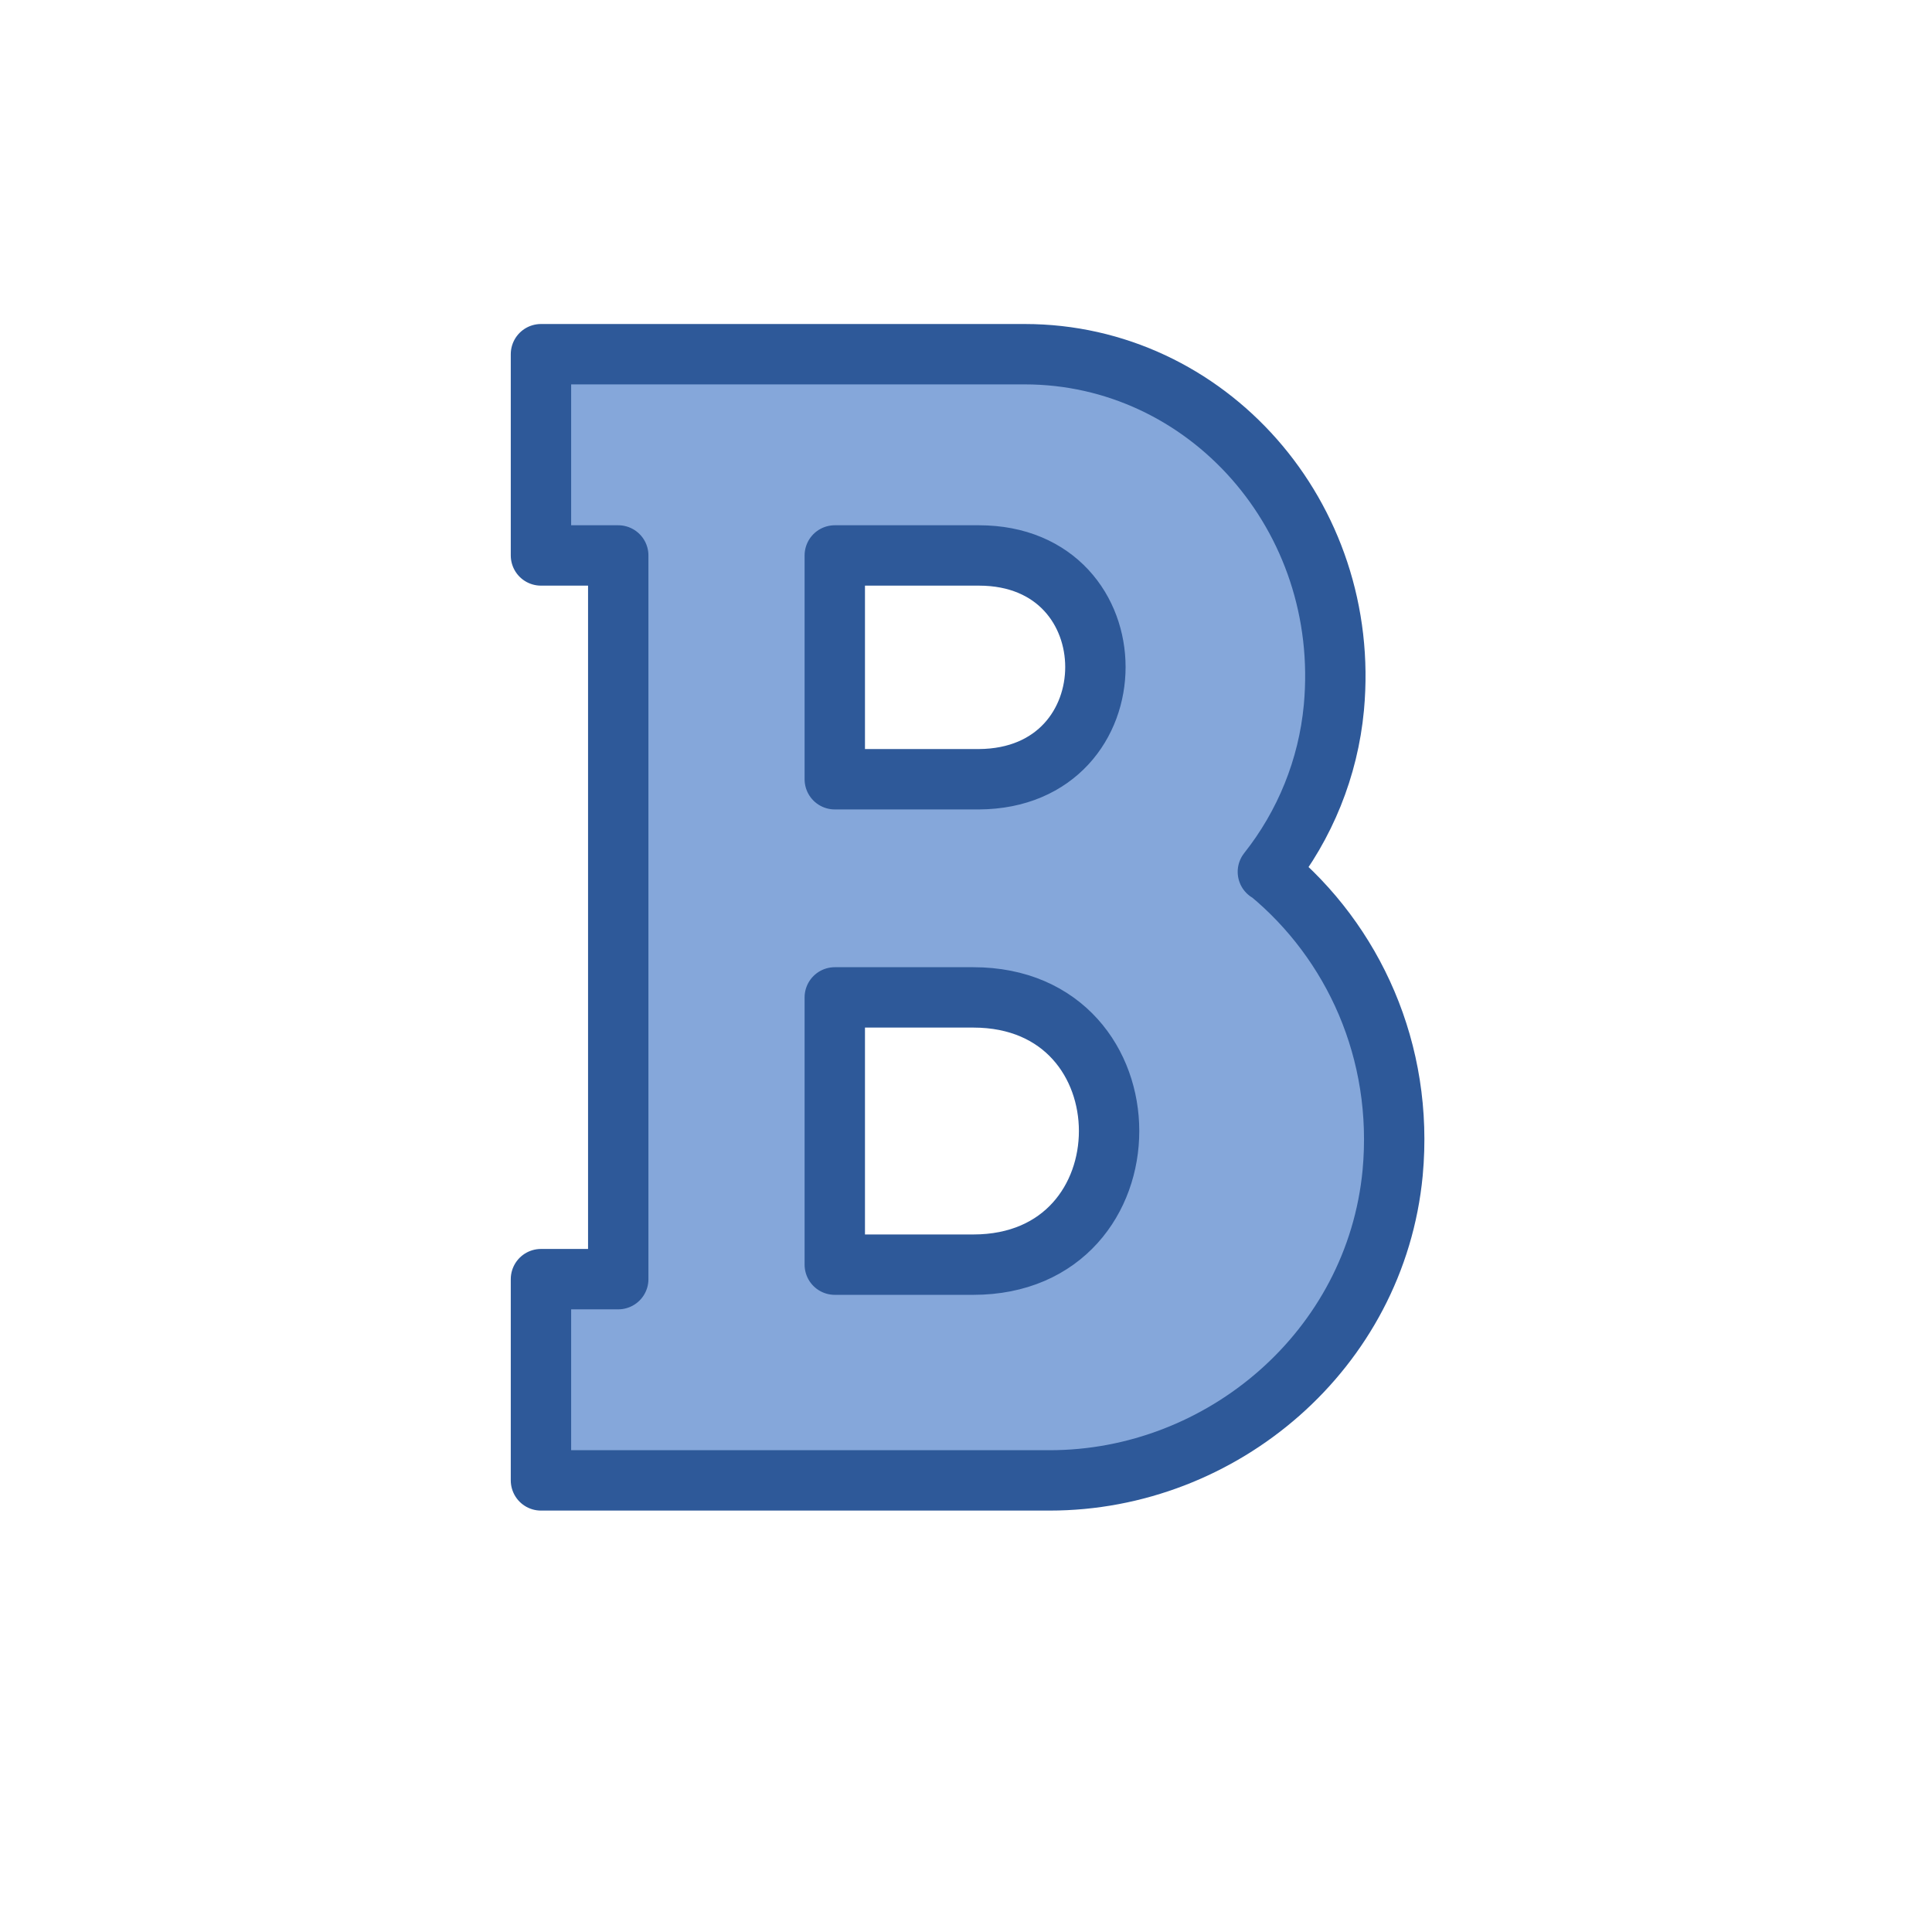
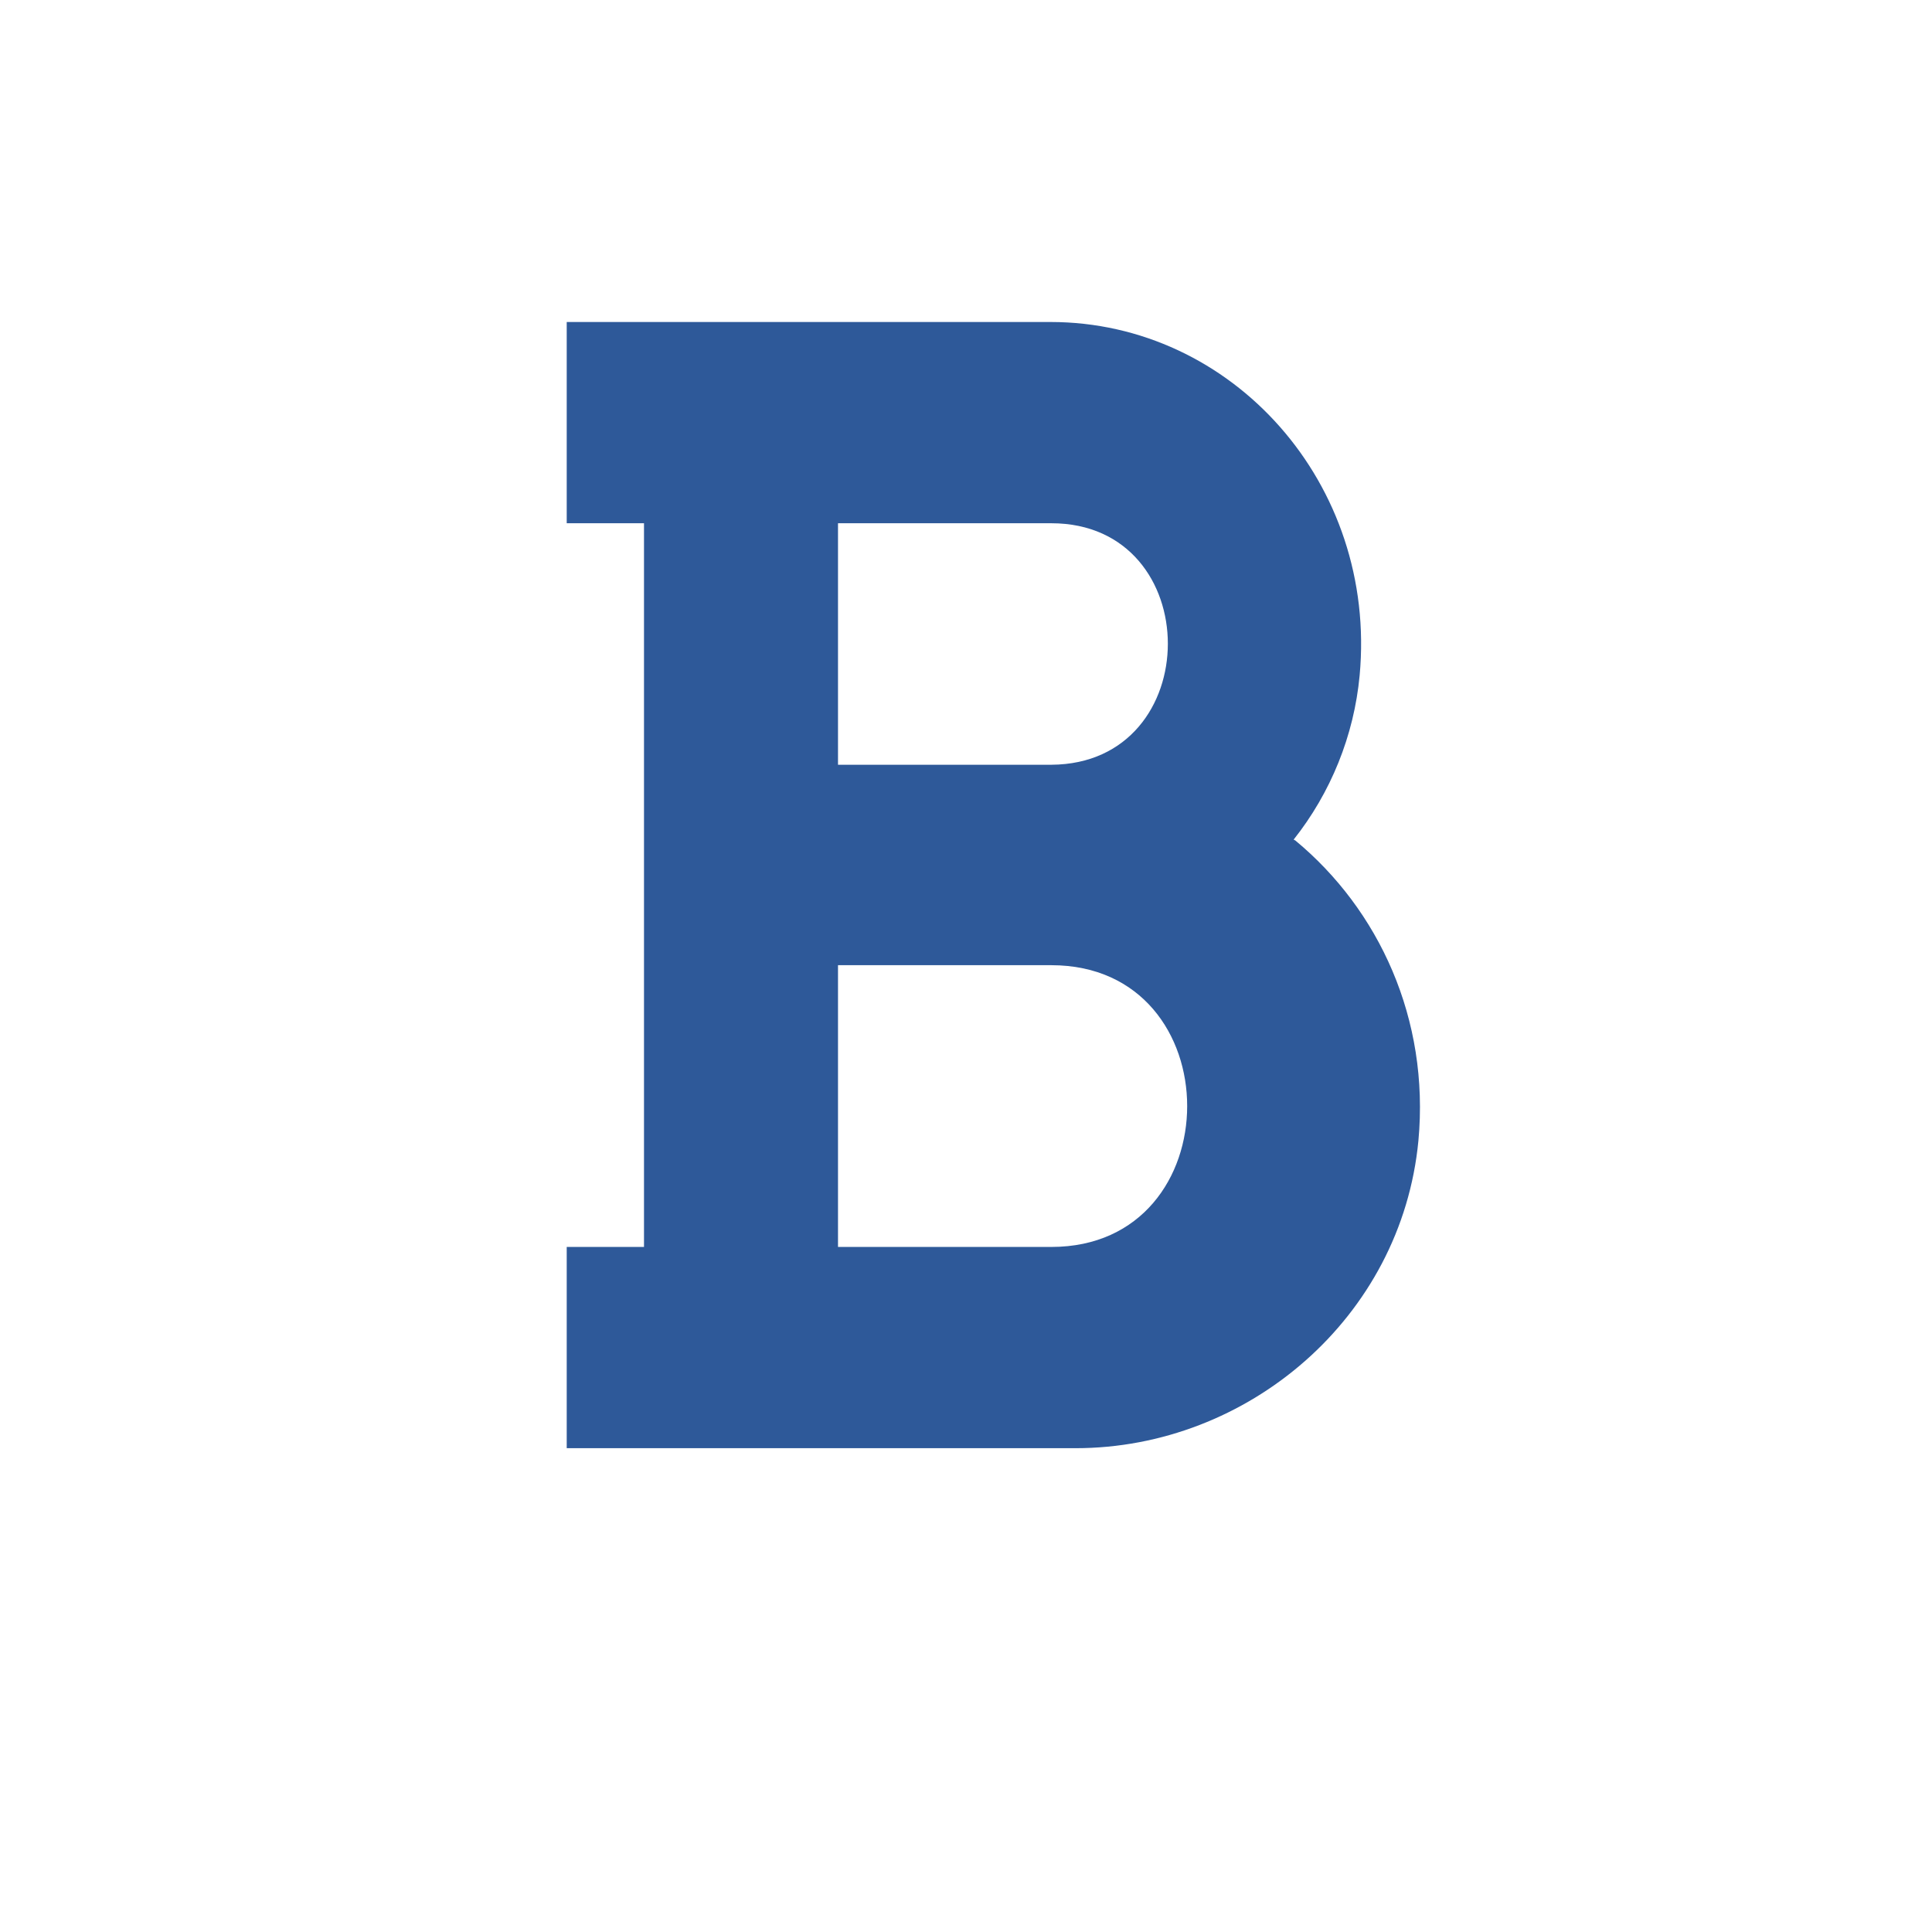
<svg xmlns="http://www.w3.org/2000/svg" height="24" viewBox="0 0 24 24" width="24">
-   <path d="m15.75 10.83c.46-.58.75-1.29.82-2.04.22-2.38-1.58-4.39-3.84-4.39h-6.01v2.5h.96v8.99h-.96v2.5h6.32c2.14 0 4.05-1.62 4.26-3.82.14-1.51-.49-2.87-1.53-3.73zm-5.38-3.93h1.79c1.93 0 1.93 2.77 0 2.78h-1.79zm1.72 8.81h-1.72v-3.32h1.72c2.25 0 2.25 3.32 0 3.32z" fill="#85a7da" stroke="#2e5999" stroke-linejoin="round" stroke-width=".75" />
+   <path d="m16.07 10.43c.46-.58.75-1.29.82-2.04.22-2.38-1.58-4.39-3.84-4.39h-6.01v2.5h.96v8.99h-.96v2.5h6.32c2.14 0 4.05-1.62 4.26-3.82.14-1.51-.49-2.87-1.53-3.73zm-5.66-3.93h2.65c1.93 0 1.93 2.99 0 3h-2.65zm2.65 8.99h-2.65v-3.5h2.65c2.25 0 2.25 3.5 0 3.5z" fill="#2e5999" />
</svg>
